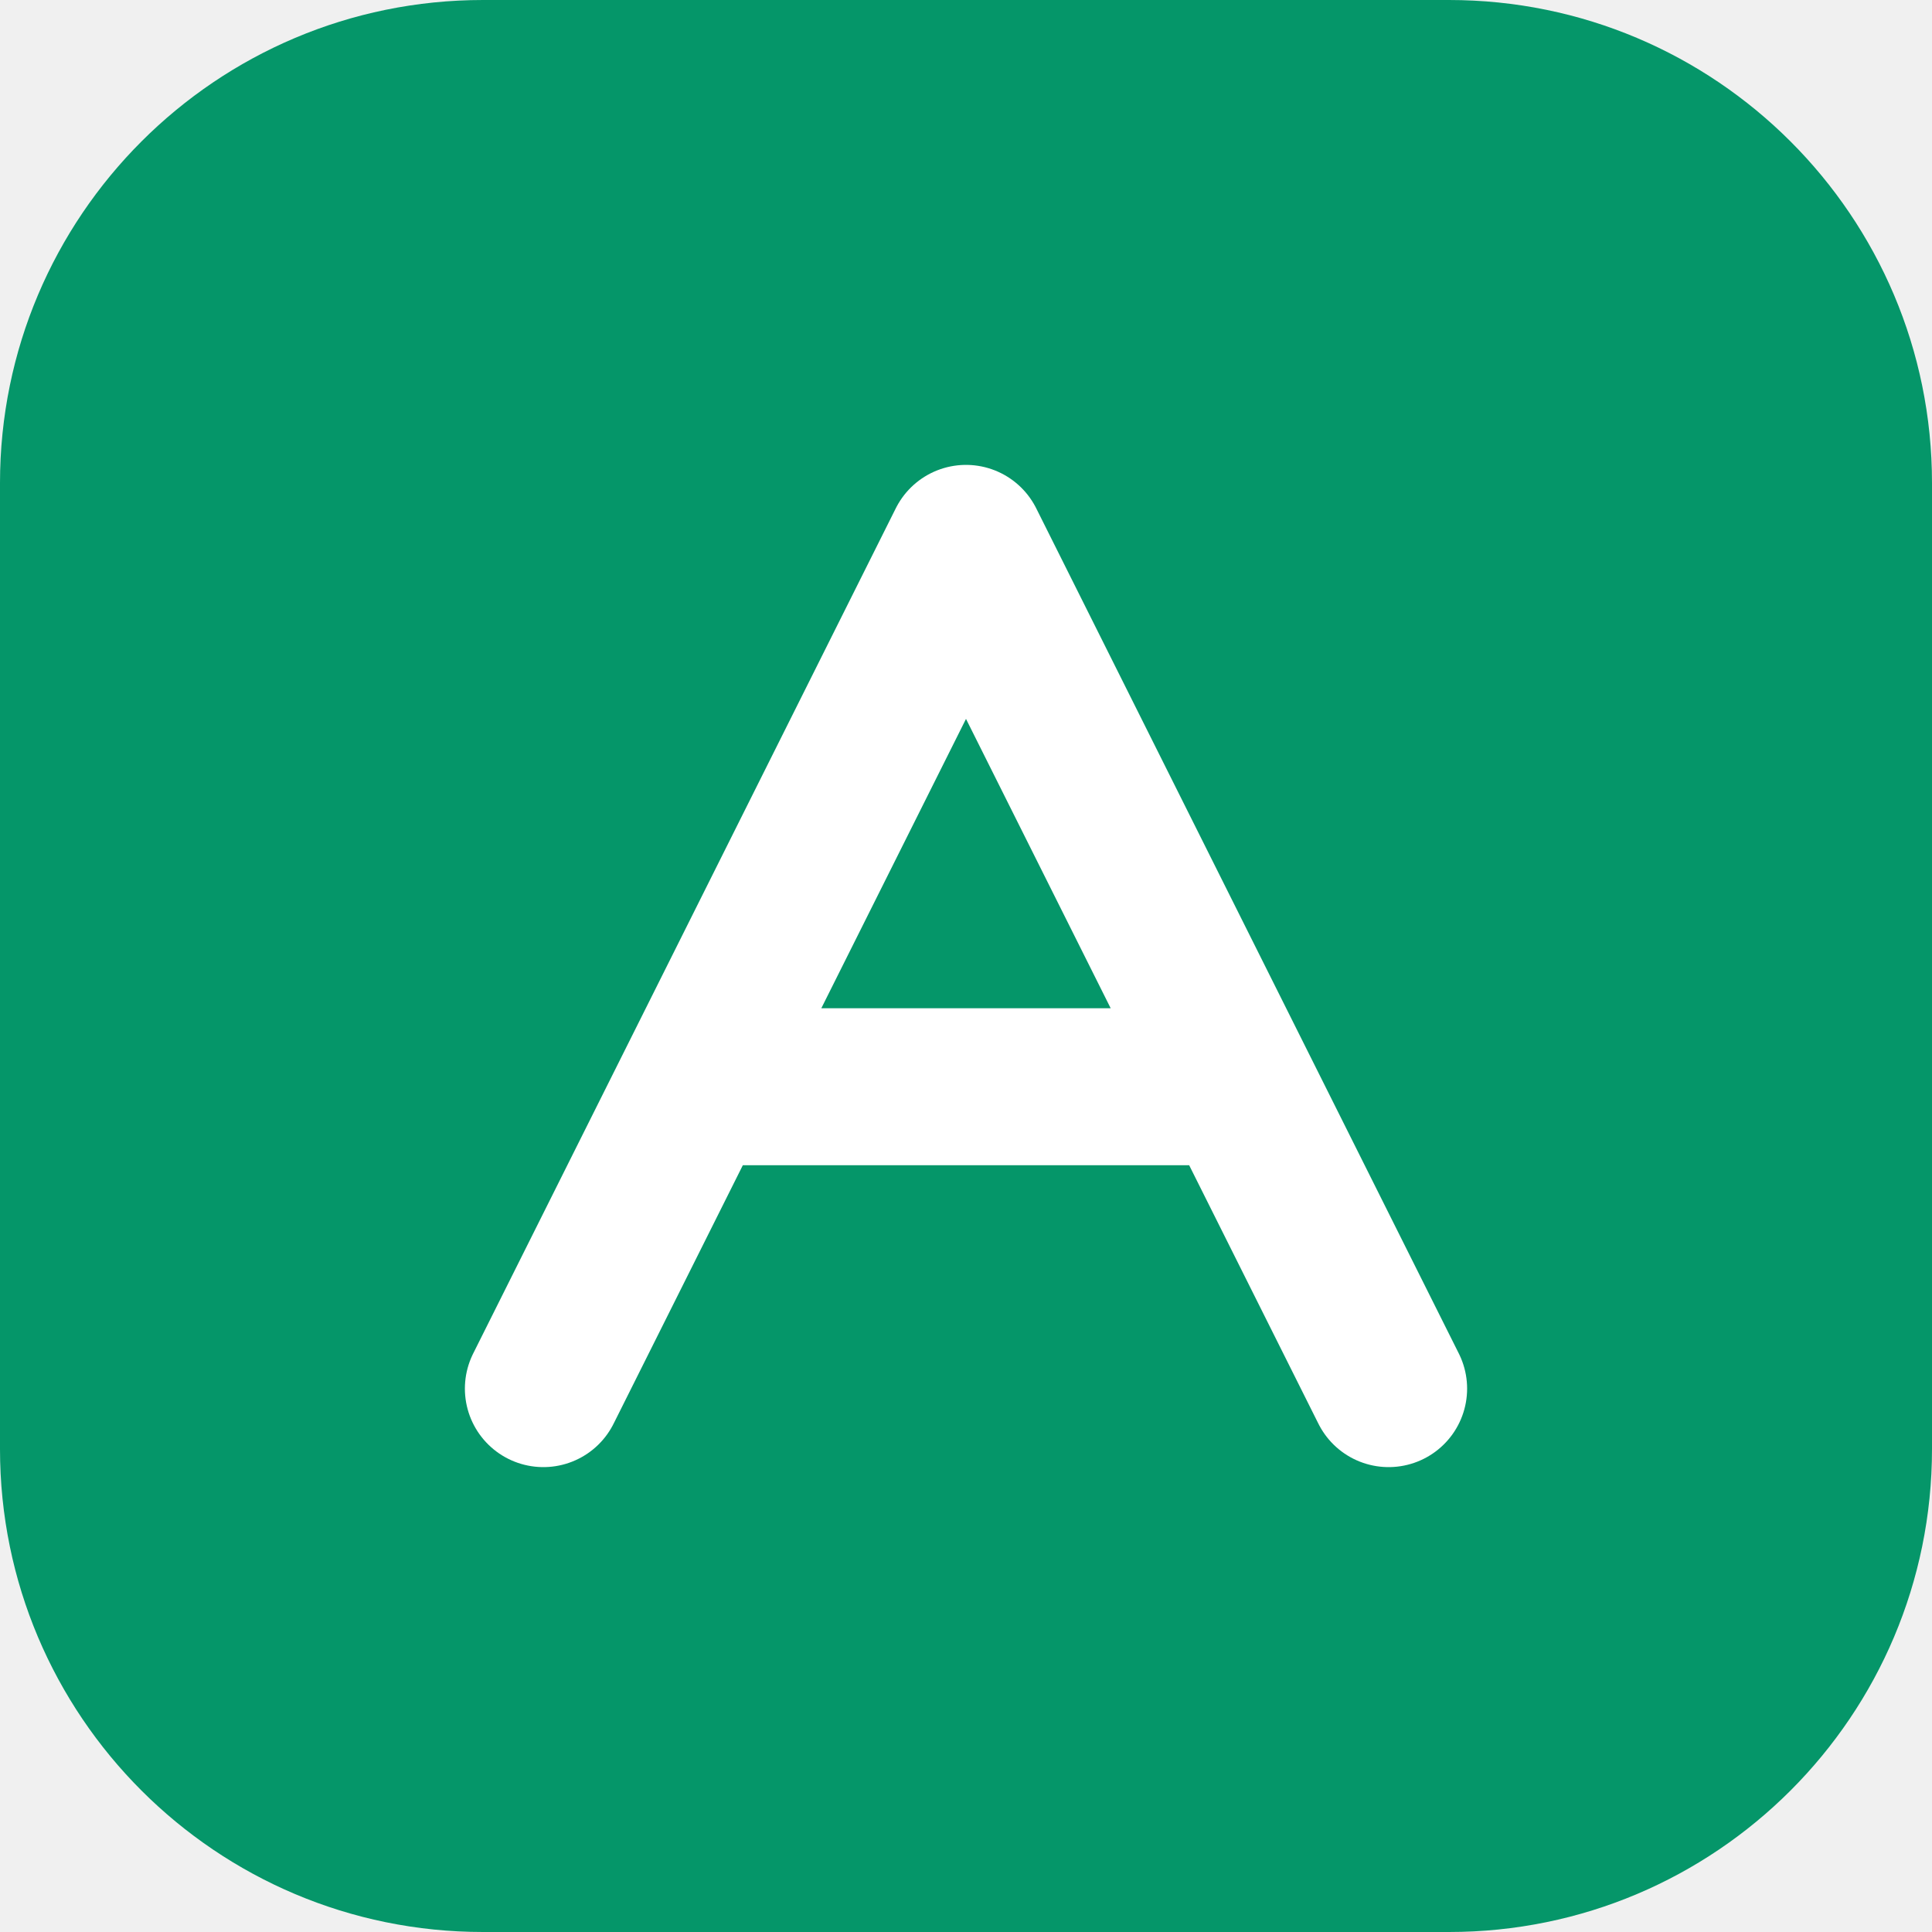
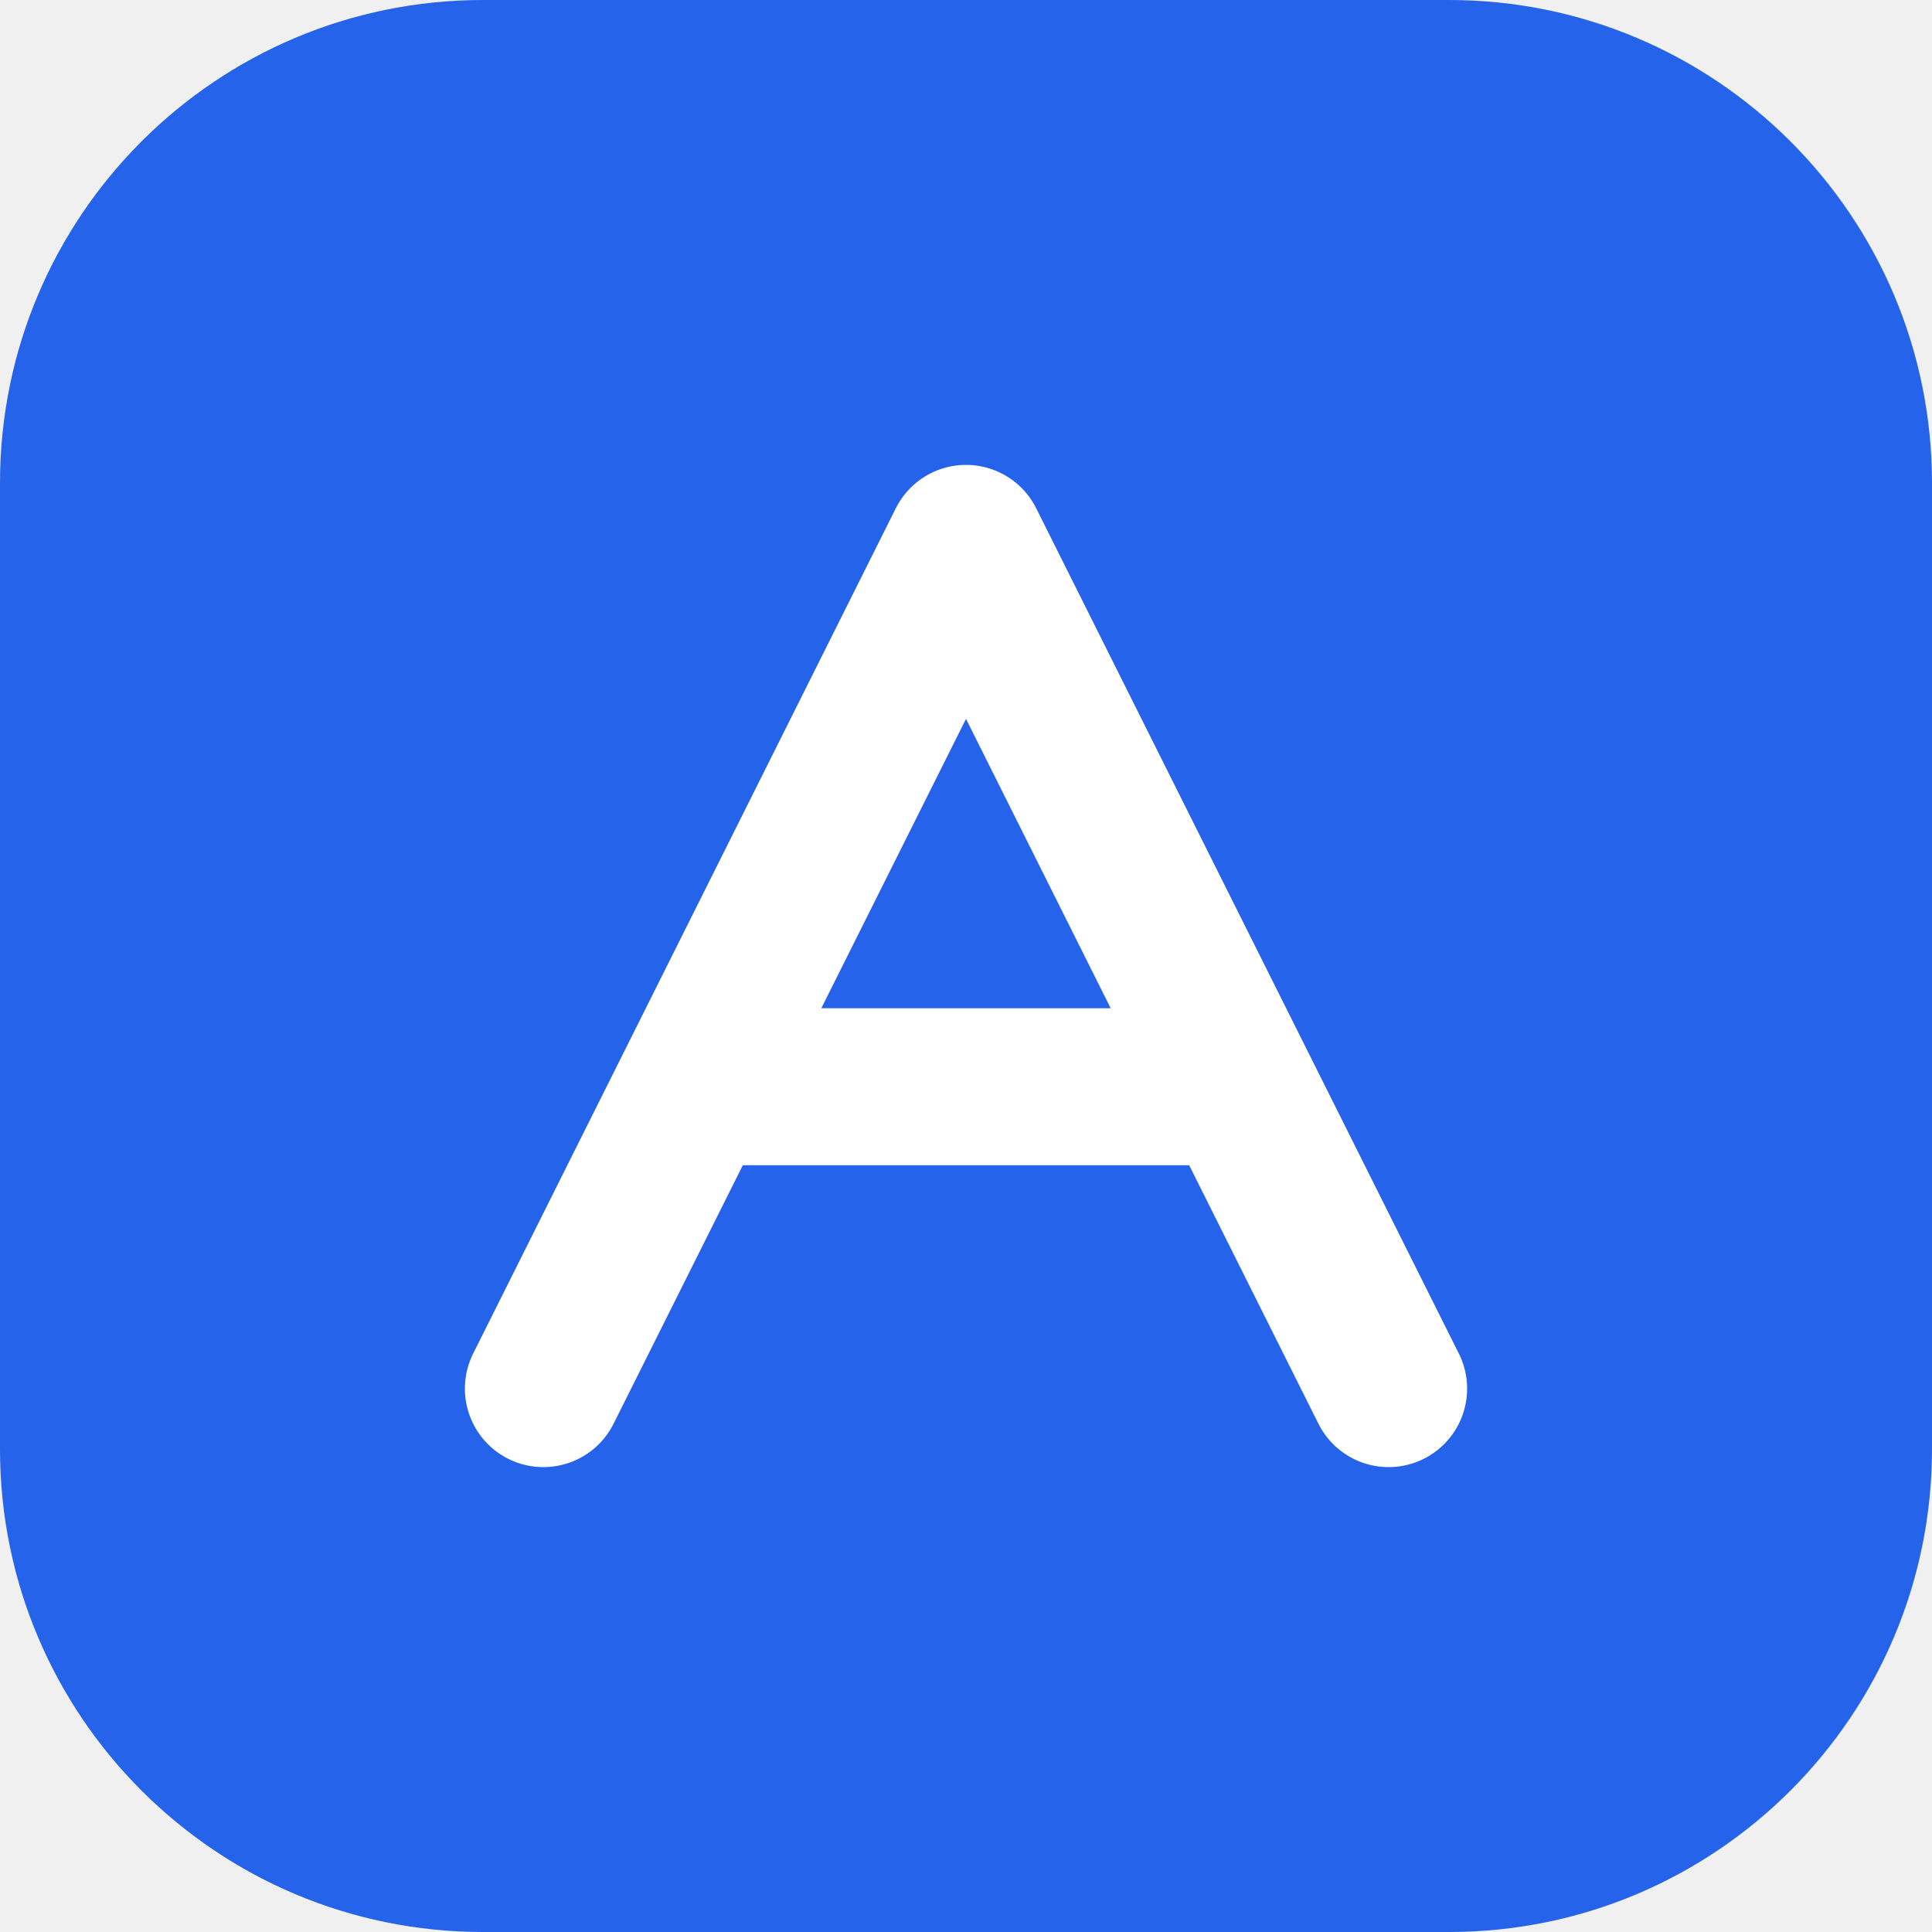
<svg xmlns="http://www.w3.org/2000/svg" viewBox="0 0 32 32">
-   <rect width="32" height="32" rx="8" fill="#059669" />
+   <rect width="32" height="32" rx="8" fill="#2563eb" />
  <path d="M9 23 L16 9 L23 23 M12 18 H20" fill="none" stroke="#fff" stroke-width="2.6" stroke-linecap="round" stroke-linejoin="round" />
</svg>
